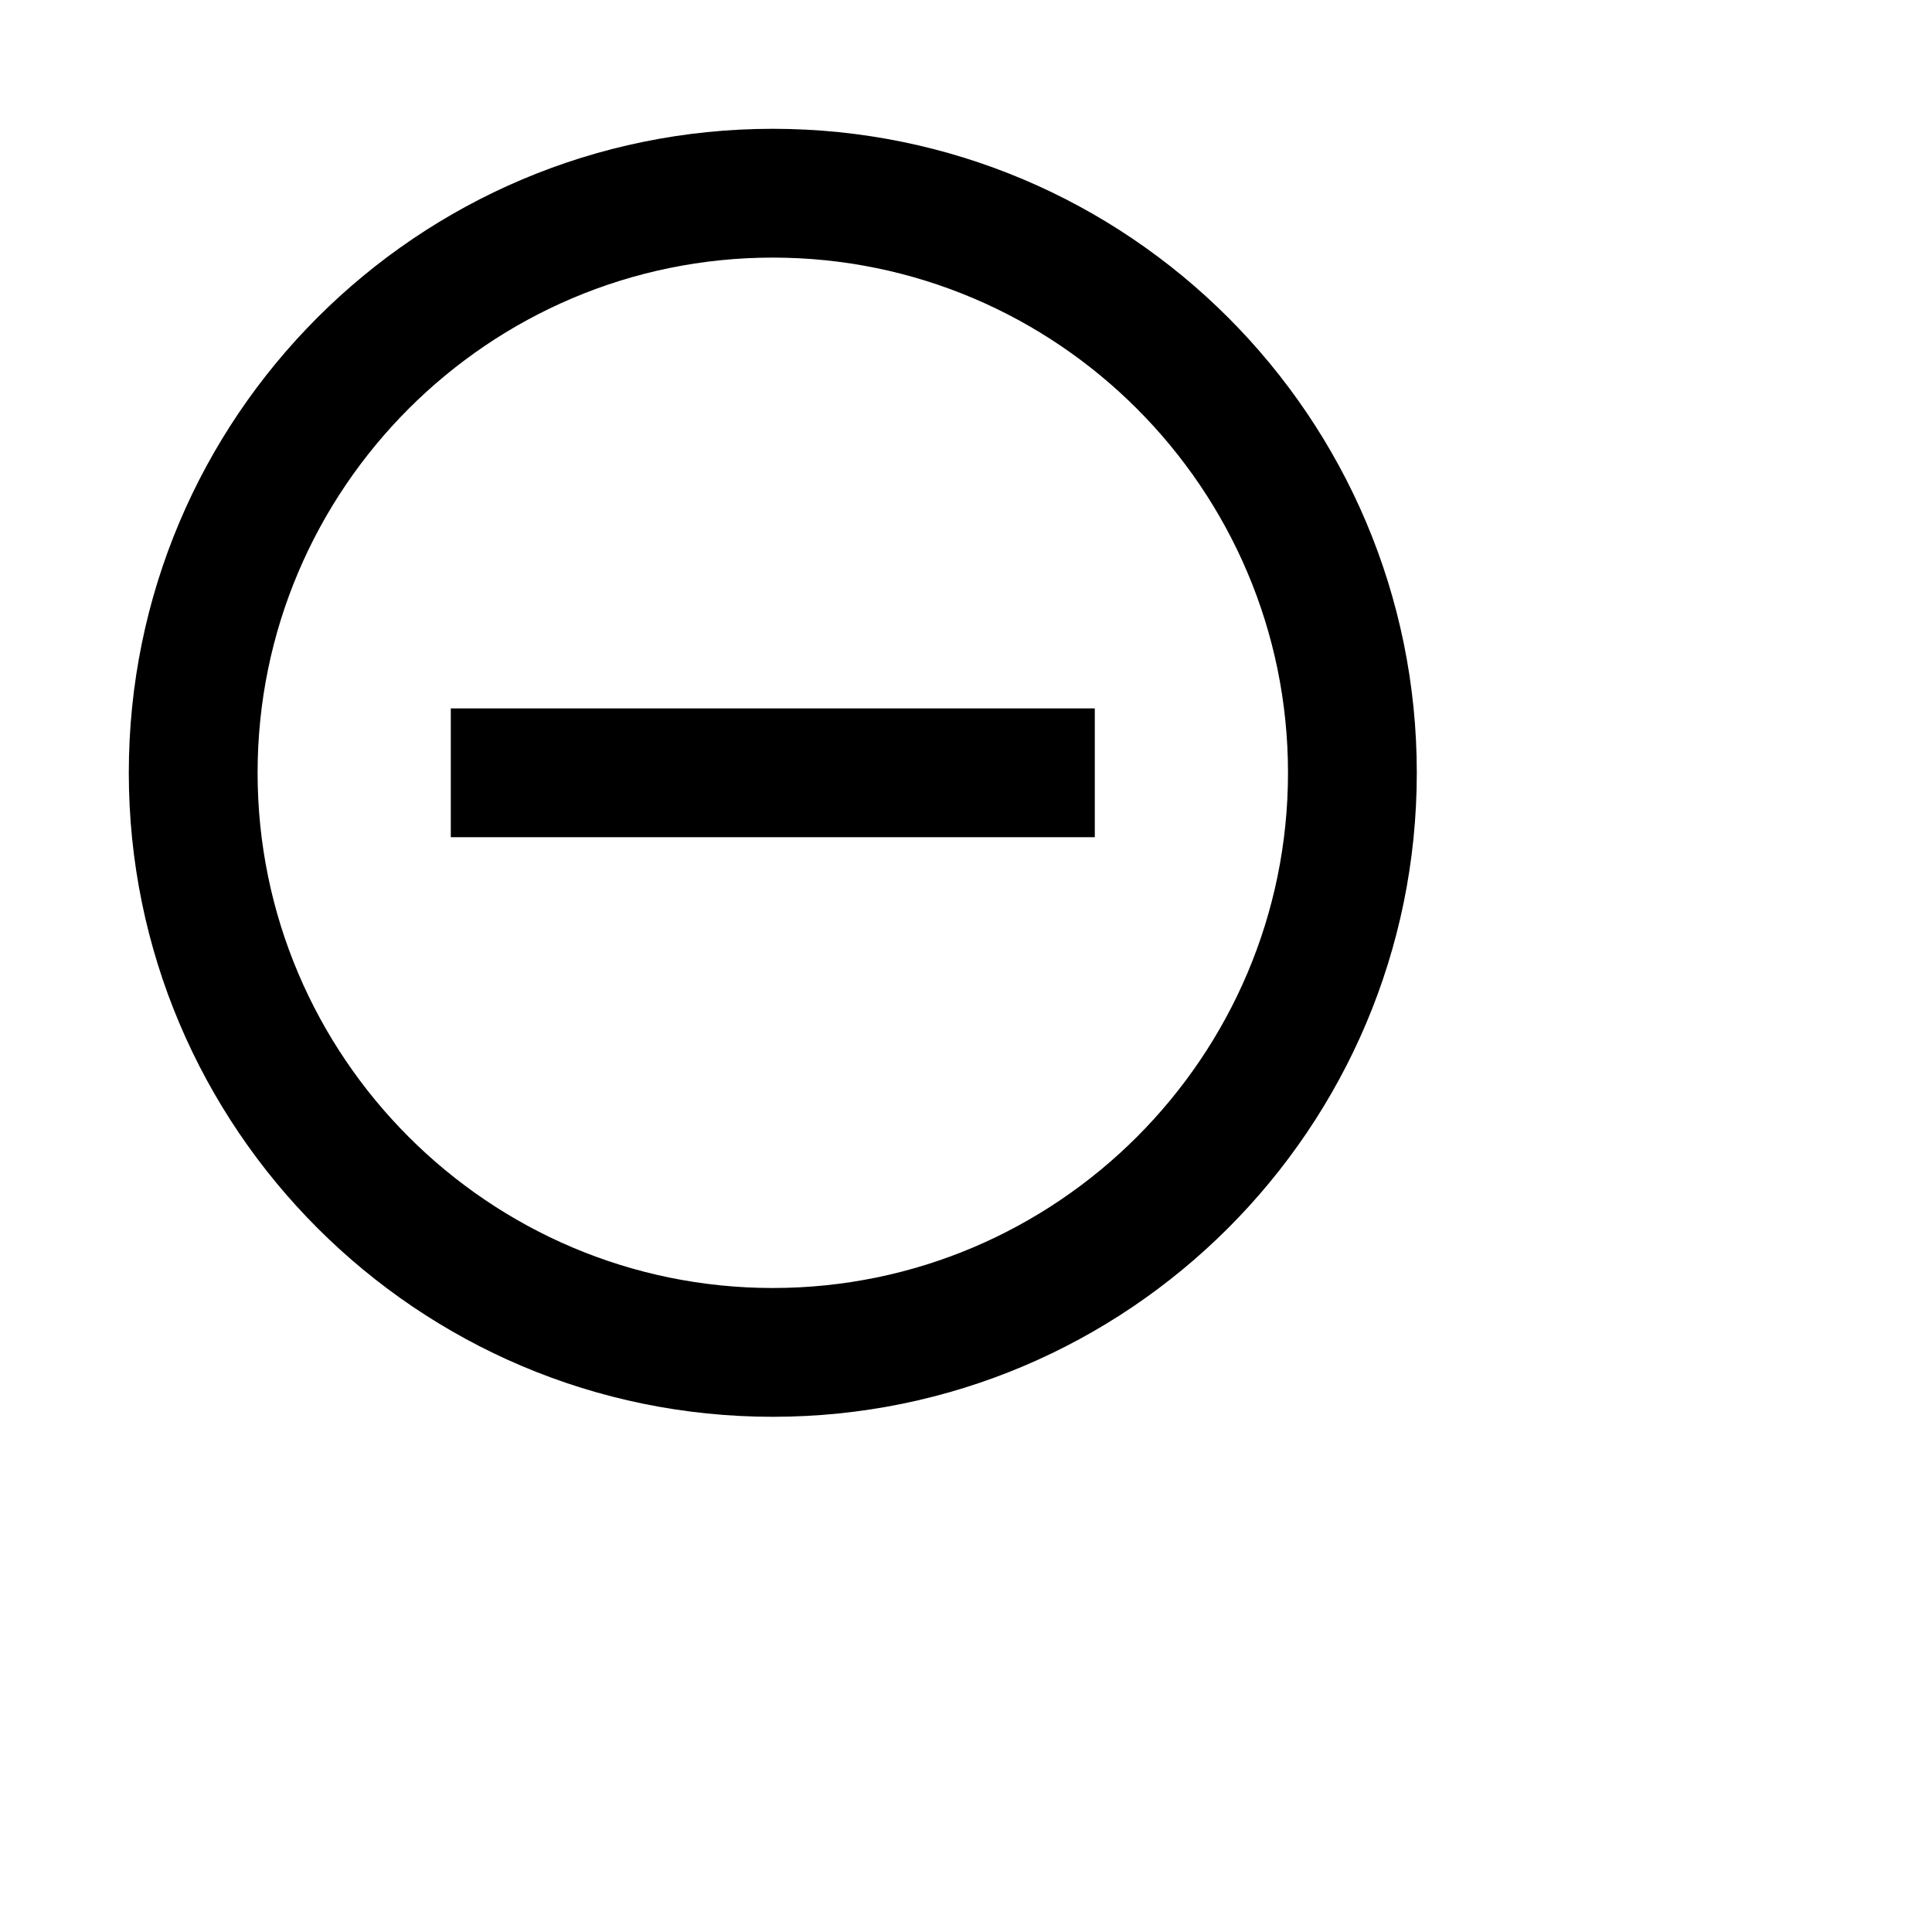
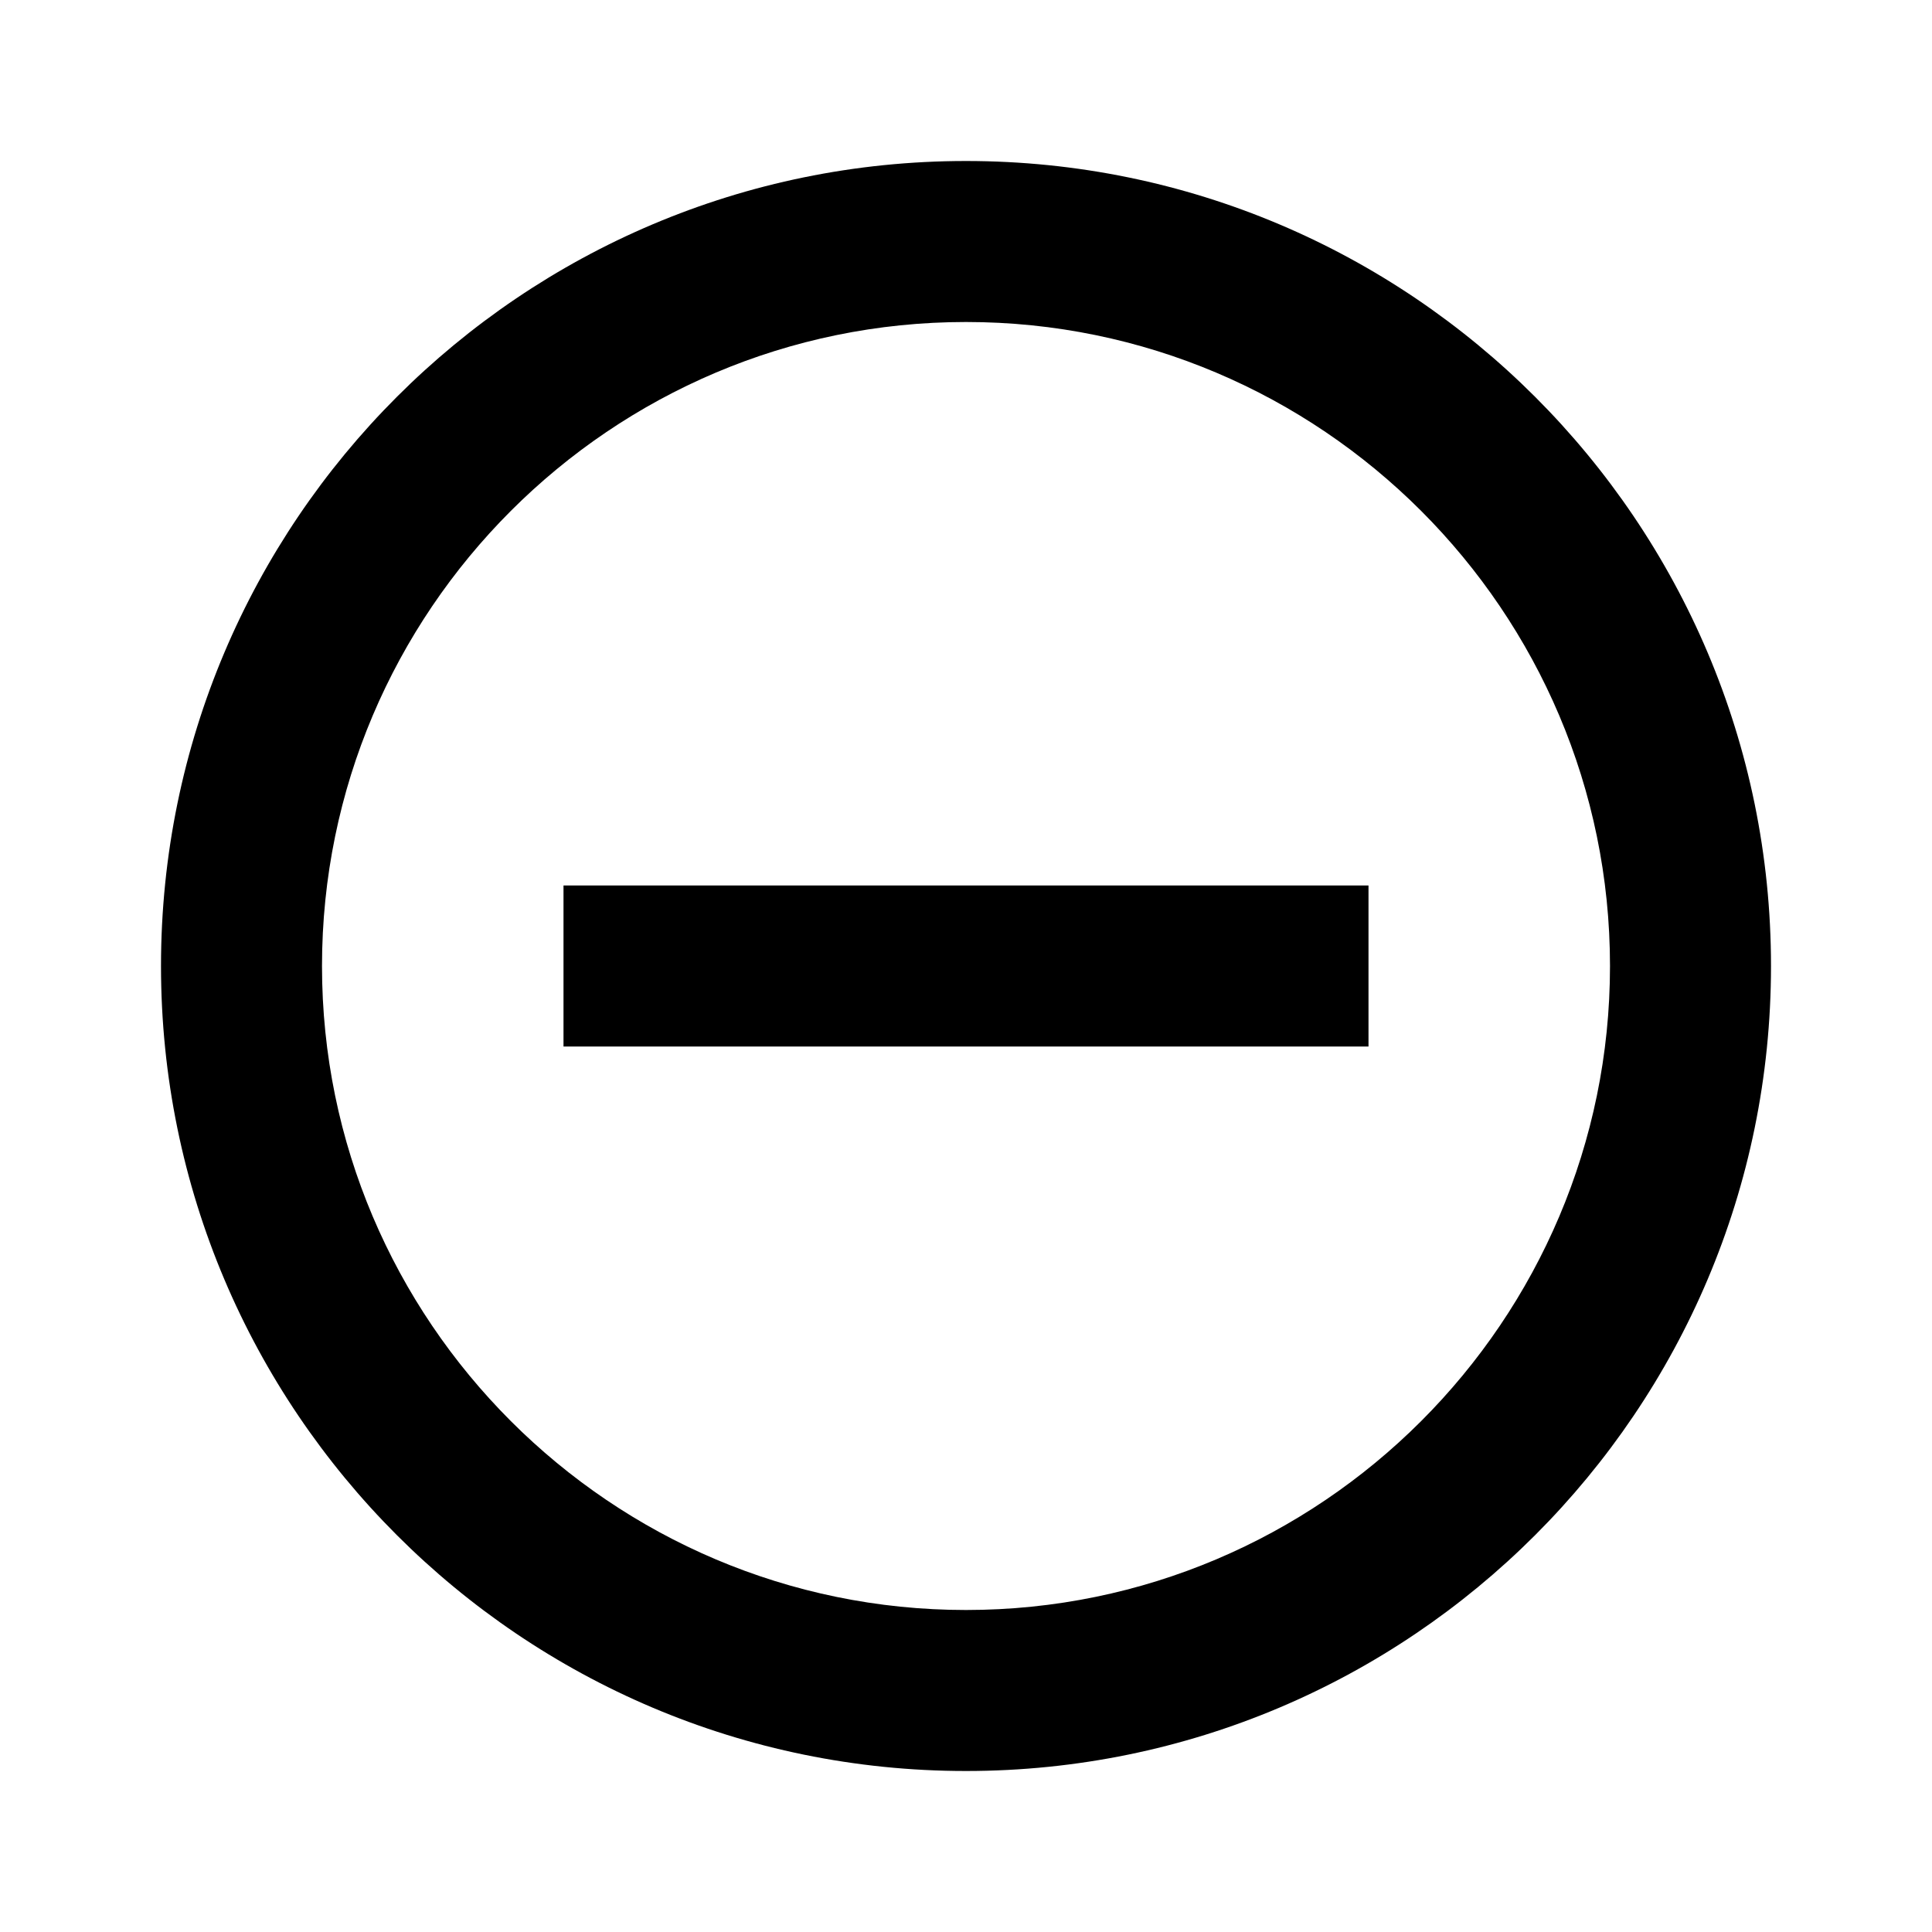
- <svg xmlns="http://www.w3.org/2000/svg" viewBox="0 0 30 30">
+ <svg xmlns="http://www.w3.org/2000/svg" viewBox="0 0 24 24">
  <path d="M0 0h24v24H0V0z" fill="none" />
  <path d="M7 11v2h10v-2H7zm5-9C6.48 2 2 6.48 2 12s4.48 10 10 10 10-4.48 10-10S17.52 2 12 2zm0 18c-4.41 0-8-3.59-8-8s3.59-8 8-8 8 3.59 8 8-3.59 8-8 8z" />
</svg>
